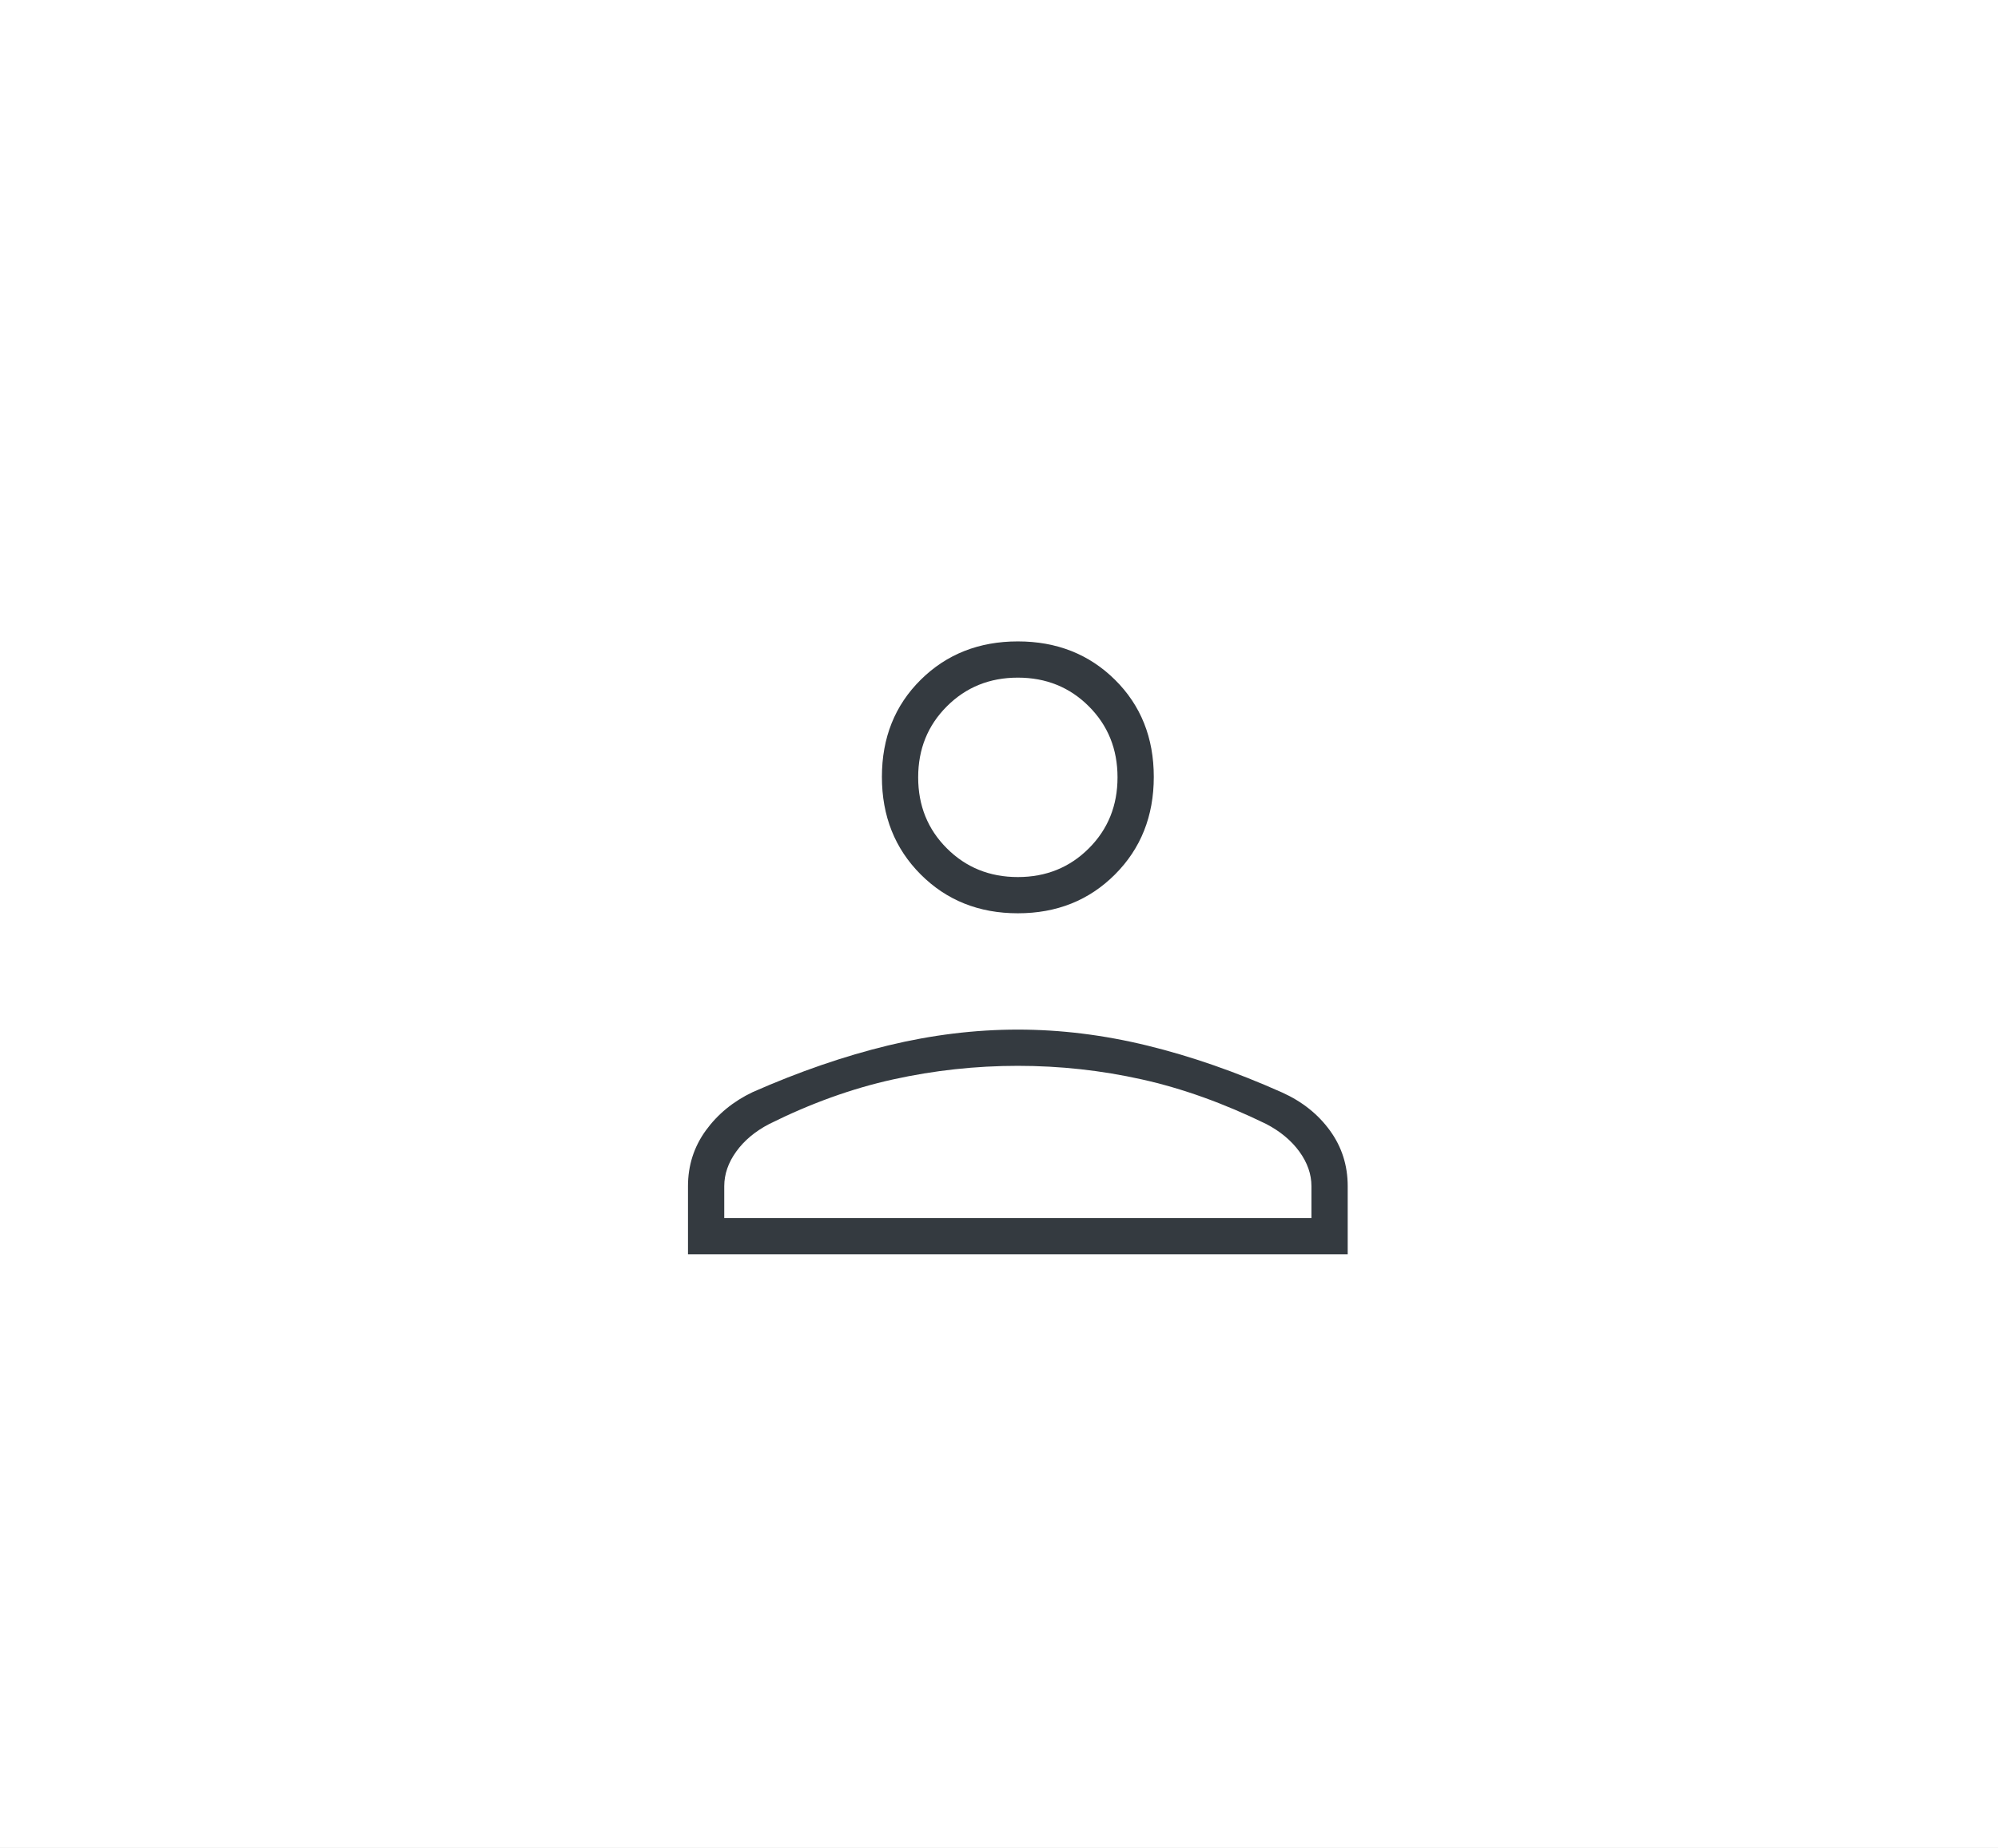
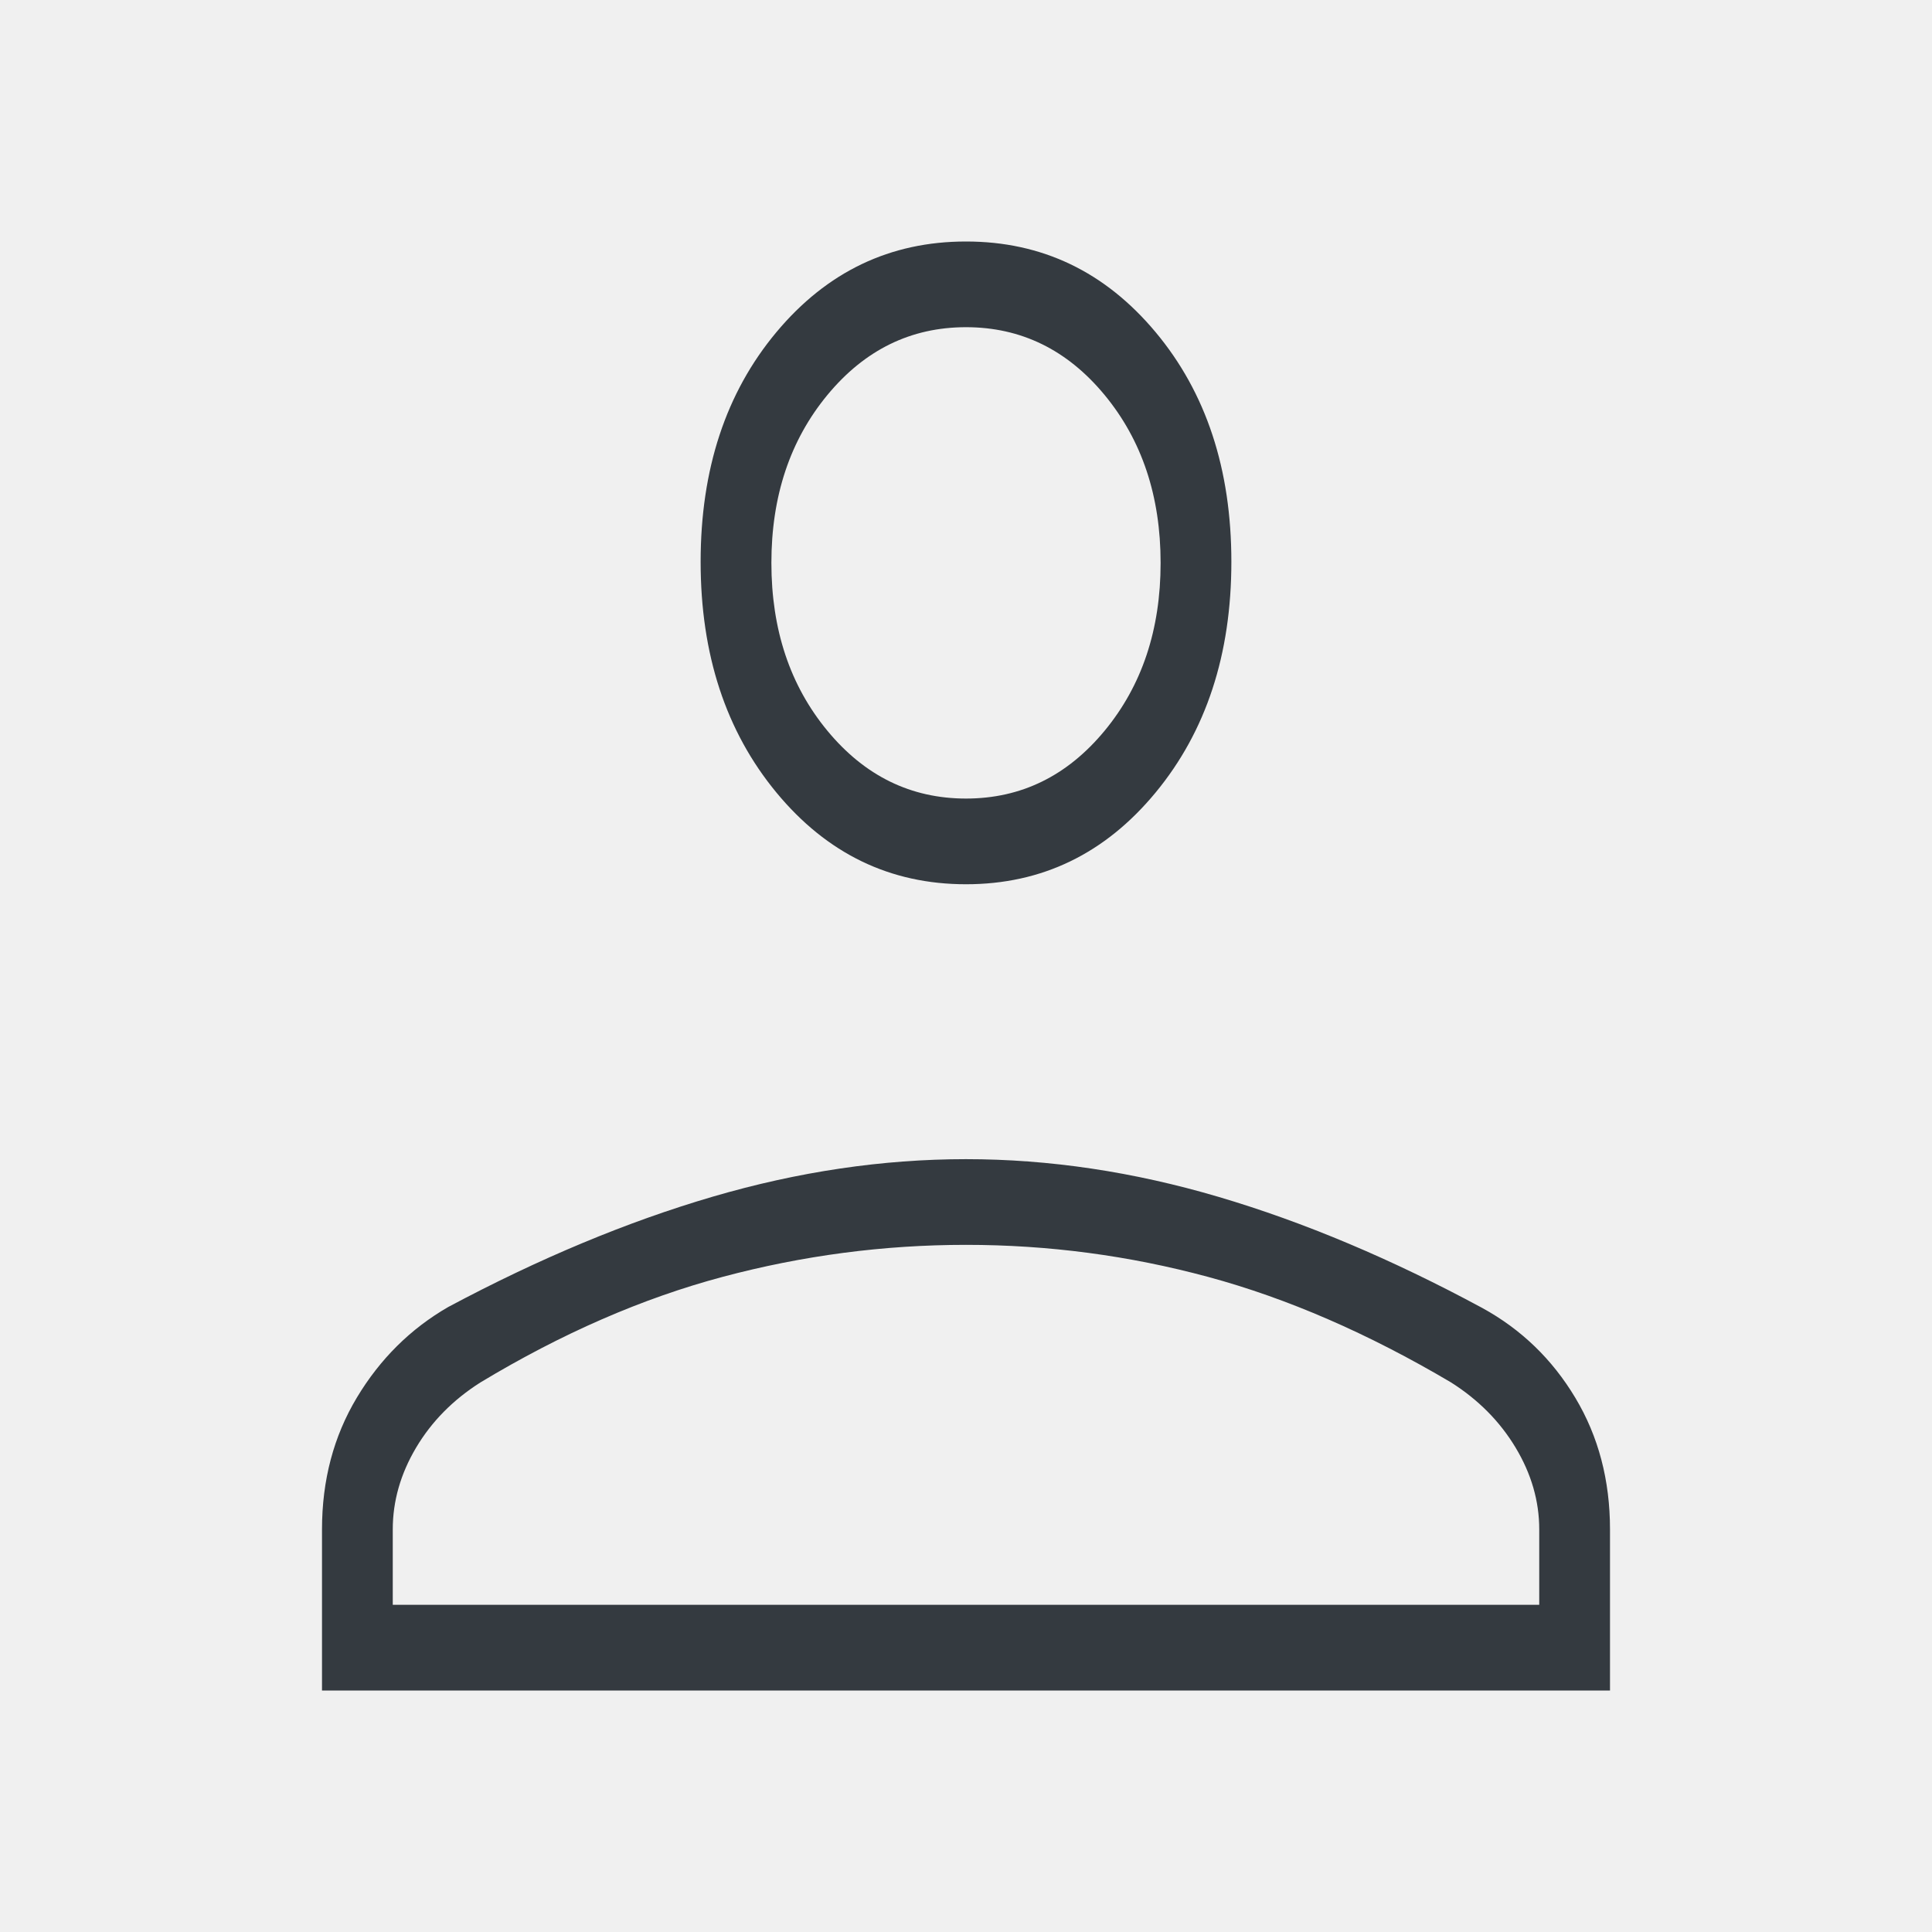
- <svg xmlns="http://www.w3.org/2000/svg" width="53" height="49" viewBox="0 0 53 49" fill="none">
-   <rect width="53" height="49" fill="white" />
-   <path d="M27 24.223C25.969 24.223 25.11 23.88 24.424 23.194C23.738 22.508 23.394 21.645 23.394 20.606C23.394 19.566 23.738 18.708 24.424 18.029C25.11 17.351 25.969 17.012 27 17.012C28.031 17.012 28.89 17.351 29.576 18.029C30.262 18.708 30.606 19.566 30.606 20.606C30.606 21.645 30.262 22.508 29.576 23.194C28.89 23.88 28.031 24.223 27 24.223ZM18.25 33.269V31.462C18.25 30.91 18.408 30.418 18.723 29.983C19.039 29.549 19.453 29.21 19.966 28.966C21.202 28.421 22.4 28.009 23.561 27.728C24.721 27.448 25.867 27.308 26.999 27.308C28.131 27.308 29.276 27.449 30.435 27.732C31.594 28.015 32.787 28.43 34.013 28.977C34.543 29.217 34.965 29.553 35.279 29.986C35.593 30.418 35.75 30.91 35.75 31.462V33.269H18.25ZM19.212 32.308H34.788V31.462C34.788 31.144 34.681 30.838 34.468 30.544C34.254 30.25 33.961 30.006 33.589 29.812C32.464 29.263 31.364 28.868 30.289 28.629C29.214 28.389 28.117 28.269 27 28.269C25.883 28.269 24.78 28.389 23.692 28.629C22.604 28.868 21.508 29.263 20.404 29.812C20.032 30.006 19.74 30.25 19.529 30.544C19.317 30.838 19.212 31.144 19.212 31.462V32.308ZM27 23.262C27.748 23.262 28.376 23.008 28.883 22.501C29.391 21.994 29.644 21.366 29.644 20.618C29.644 19.869 29.391 19.242 28.883 18.734C28.376 18.227 27.748 17.973 27 17.973C26.252 17.973 25.624 18.227 25.117 18.734C24.609 19.242 24.356 19.869 24.356 20.618C24.356 21.366 24.609 21.994 25.117 22.501C25.624 23.008 26.252 23.262 27 23.262Z" fill="#343A40" />
+ <svg xmlns="http://www.w3.org/2000/svg" width="48" height="48" viewBox="0 0 48 48" fill="none">
+   <g clip-path="url(#clip0_136_443)">
+     <path d="M24 21.969C22.114 21.969 20.544 21.209 19.289 19.69C18.034 18.17 17.407 16.259 17.407 13.958C17.407 11.657 18.034 9.755 19.289 8.253C20.544 6.751 22.114 6 24 6C25.886 6 27.456 6.751 28.711 8.253C29.966 9.755 30.593 11.657 30.593 13.958C30.593 16.259 29.966 18.17 28.711 19.69C27.456 21.209 25.886 21.969 24 21.969ZM8 42V37.997C8 36.776 8.289 35.685 8.866 34.723C9.443 33.762 10.201 33.011 11.138 32.471C13.398 31.265 15.589 30.351 17.711 29.73C19.833 29.109 21.929 28.799 23.999 28.799C26.069 28.799 28.163 29.112 30.281 29.738C32.4 30.364 34.581 31.284 36.825 32.495C37.794 33.026 38.565 33.77 39.139 34.729C39.713 35.687 40 36.776 40 37.997V42H8ZM9.758 39.871H38.242V37.997C38.242 37.294 38.046 36.617 37.655 35.966C37.264 35.315 36.728 34.775 36.049 34.345C33.991 33.128 31.98 32.255 30.014 31.724C28.048 31.193 26.043 30.928 24 30.928C21.957 30.928 19.94 31.193 17.951 31.724C15.961 32.255 13.957 33.128 11.938 34.345C11.259 34.775 10.725 35.315 10.338 35.966C9.952 36.617 9.758 37.294 9.758 37.997V39.871ZM24 19.84C25.368 19.84 26.516 19.278 27.444 18.155C28.372 17.032 28.835 15.642 28.835 13.985C28.835 12.328 28.372 10.938 27.444 9.814C26.516 8.691 25.368 8.129 24 8.129C22.632 8.129 21.484 8.691 20.556 9.814C19.628 10.938 19.165 12.328 19.165 13.985C19.165 15.642 19.628 17.032 20.556 18.155C21.484 19.278 22.632 19.84 24 19.84Z" fill="#343A40" />
+   </g>
+   <defs>
+     <clipPath id="clip0_136_443">
+       <rect width="48" height="48" fill="white" />
+     </clipPath>
+   </defs>
</svg>
